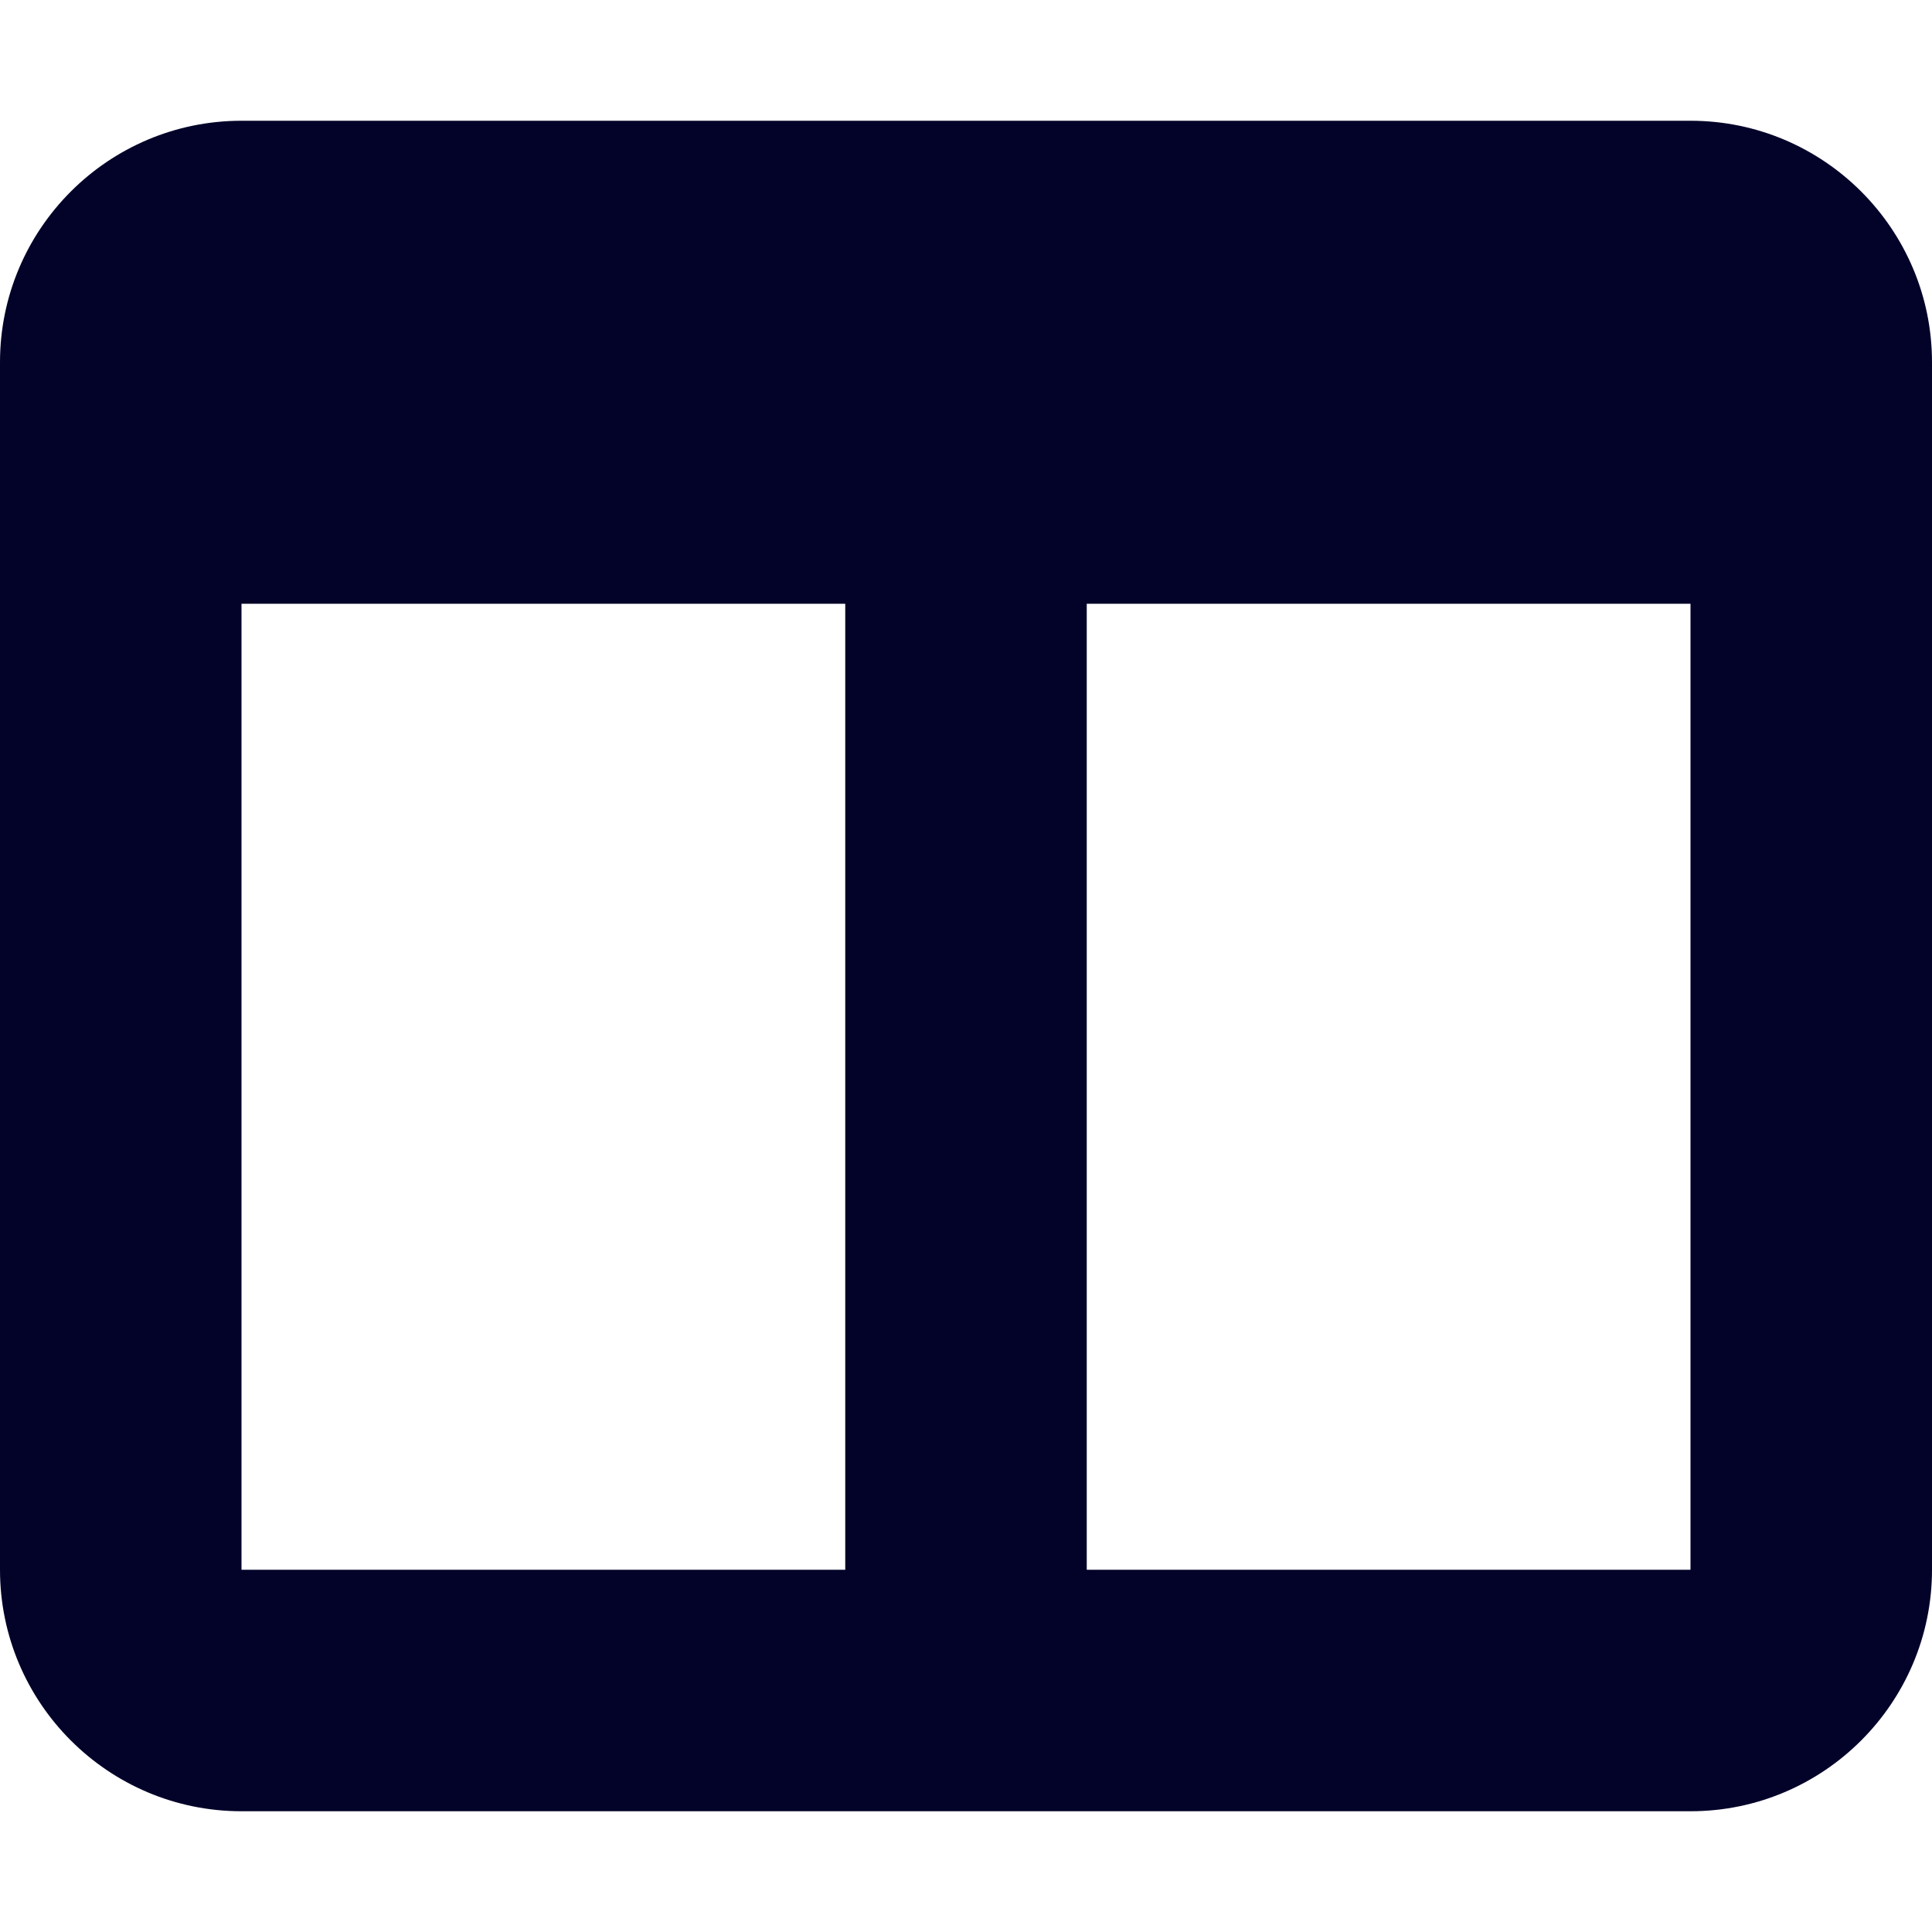
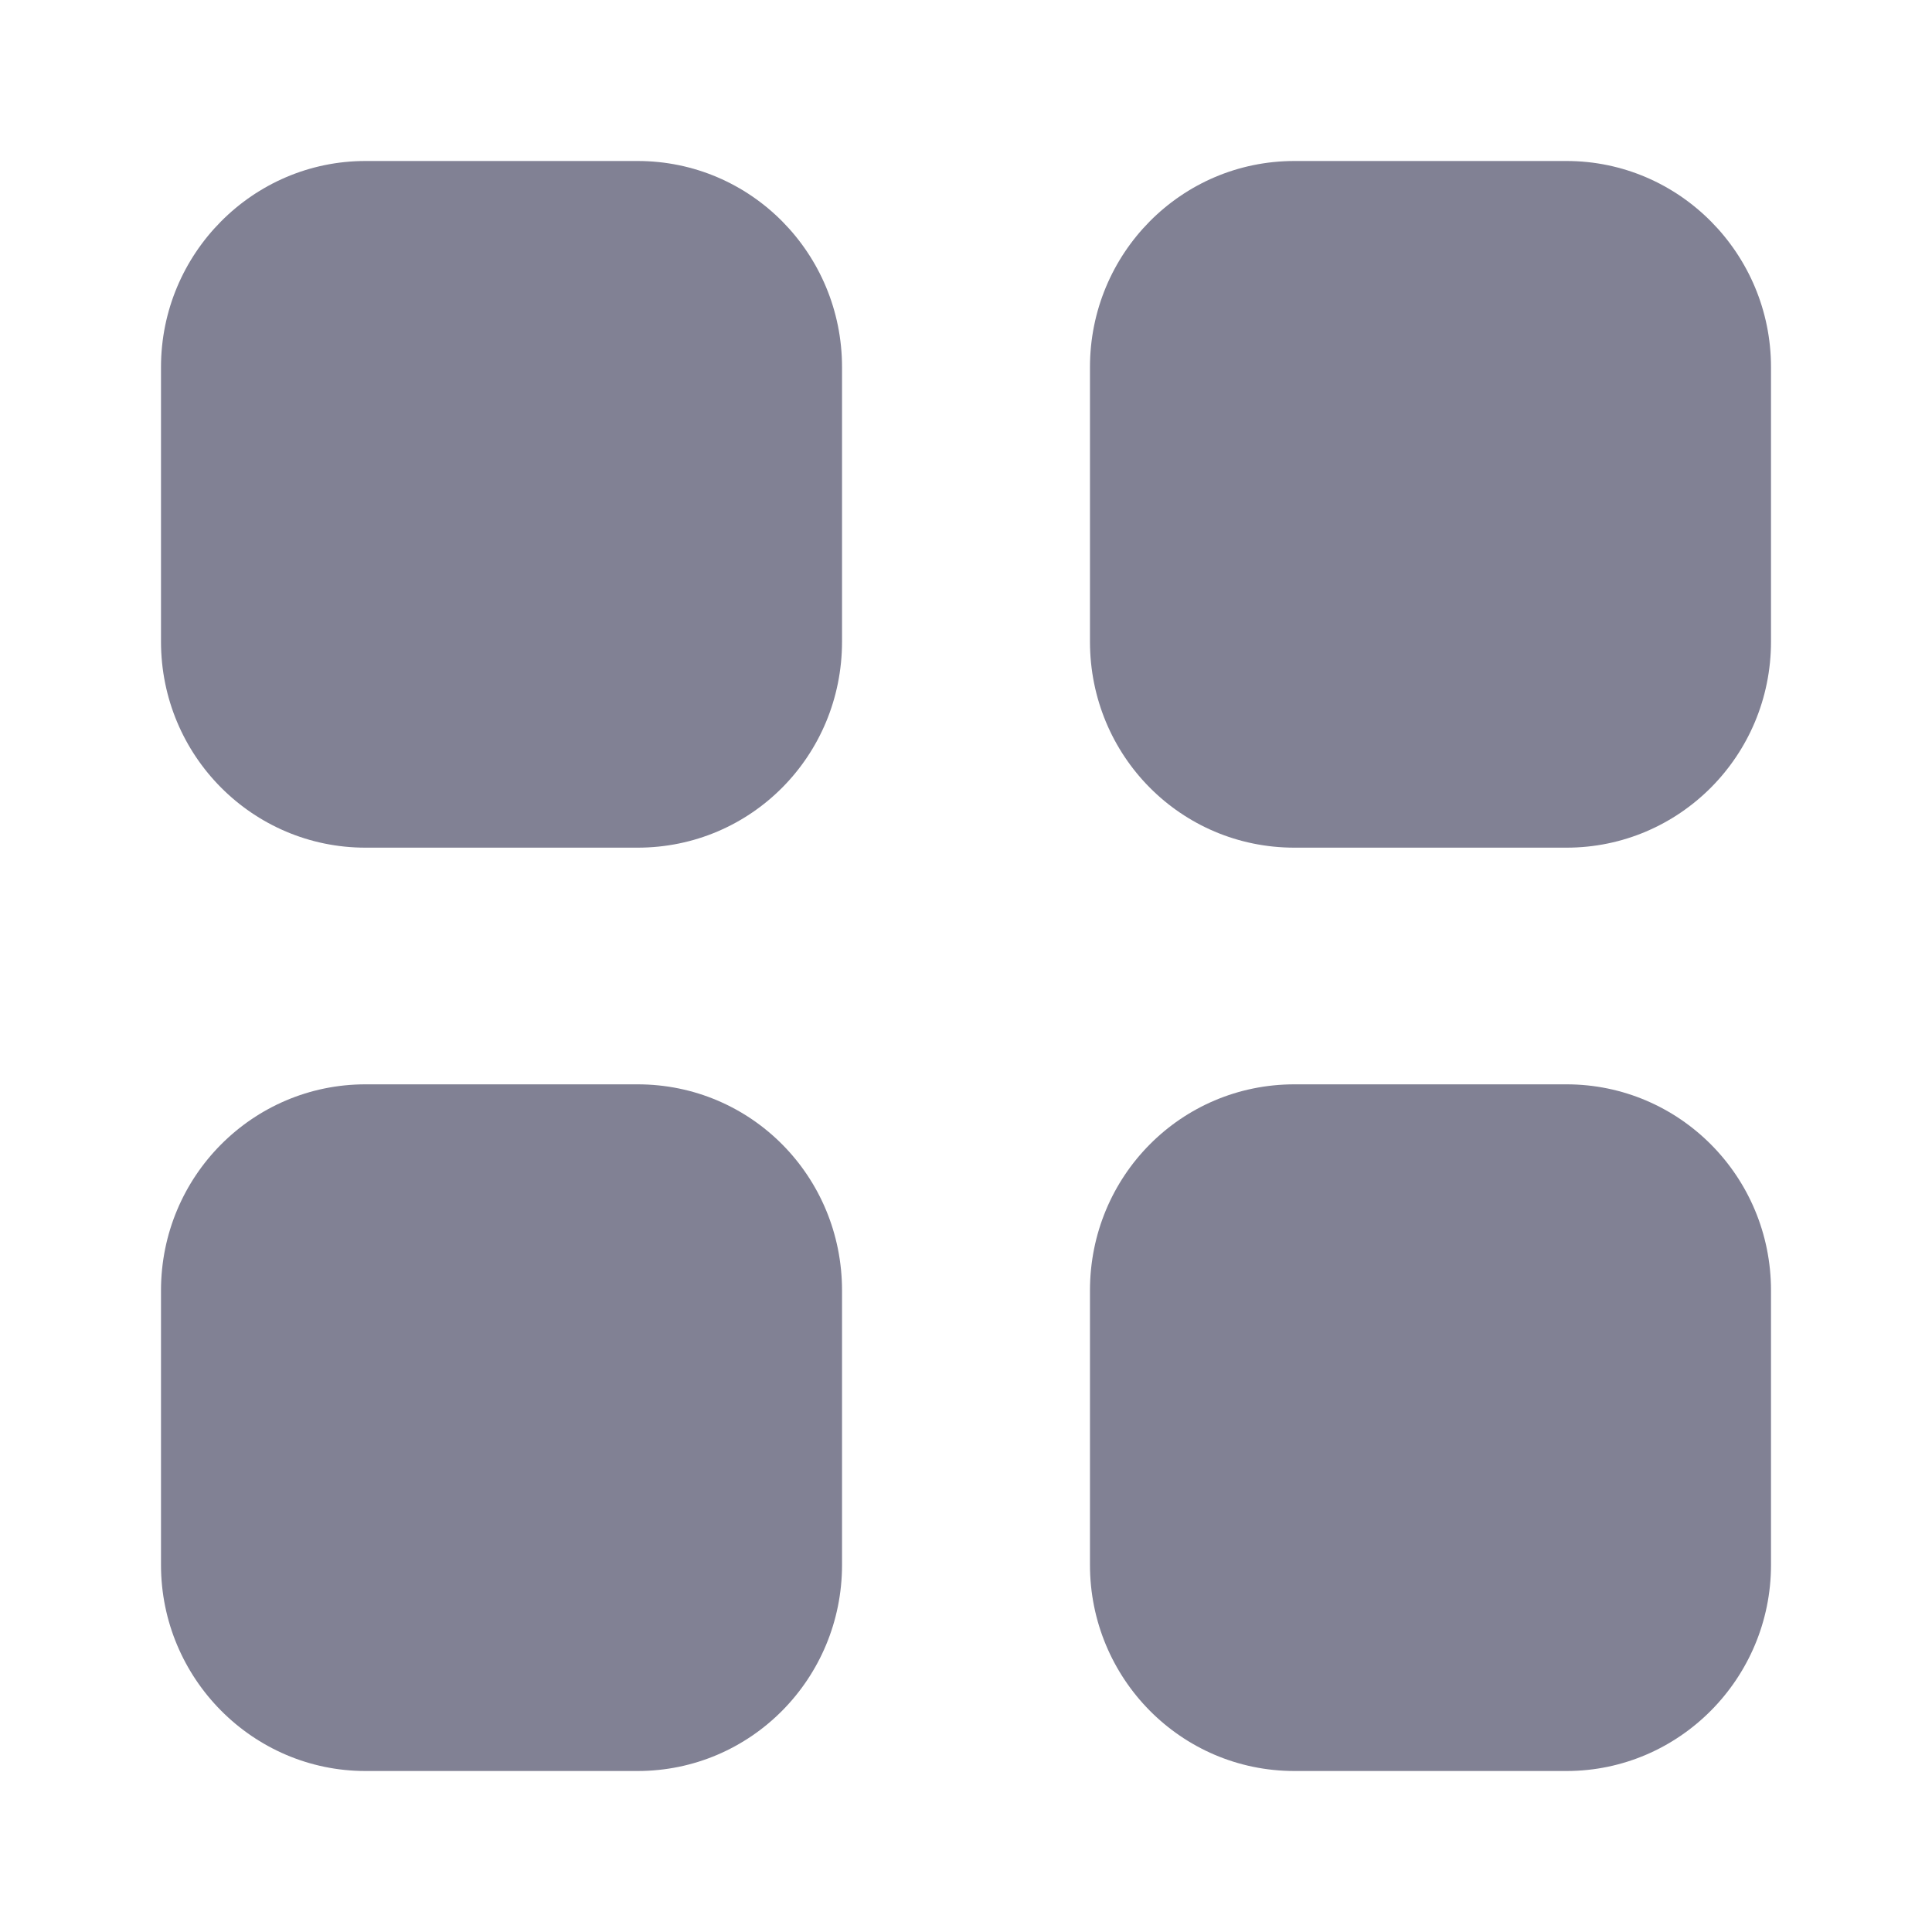
- <svg xmlns="http://www.w3.org/2000/svg" viewBox="0 0 512 512">
-   <path d="M0 96C0 60.7 28.7 32 64 32l384 0c35.3 0 64 28.7 64 64l0 320c0 35.3-28.7 64-64 64L64 480c-35.3 0-64-28.7-64-64L0 96zm64 64l0 256 160 0 0-256L64 160zm384 0l-160 0 0 256 160 0 0-256z" fill="#030229" />
+ <svg xmlns="http://www.w3.org/2000/svg" width="24" height="24" viewBox="0 0 24 24" fill="none">
+   <path fill-rule="evenodd" clip-rule="evenodd" d="M4.54 2H7.92C9.33 2 10.46 3.15 10.46 4.561V7.97C10.46 9.39 9.33 10.53 7.92 10.53H4.54C3.14 10.53 2 9.39 2 7.97V4.561C2 3.15 3.14 2 4.54 2ZM4.54 13.47H7.92C9.33 13.47 10.46 14.611 10.46 16.031V19.44C10.46 20.85 9.33 22 7.92 22H4.54C3.14 22 2 20.85 2 19.44V16.031C2 14.611 3.14 13.47 4.54 13.47ZM19.46 2H16.08C14.67 2 13.54 3.15 13.54 4.561V7.97C13.54 9.39 14.67 10.53 16.08 10.53H19.46C20.86 10.53 22 9.39 22 7.97V4.561C22 3.15 20.86 2 19.46 2ZM16.08 13.47H19.46C20.86 13.47 22 14.611 22 16.031V19.44C22 20.85 20.86 22 19.46 22H16.08C14.67 22 13.54 20.85 13.54 19.44V16.031C13.54 14.611 14.67 13.47 16.08 13.47Z" fill="#818194" />
</svg>
